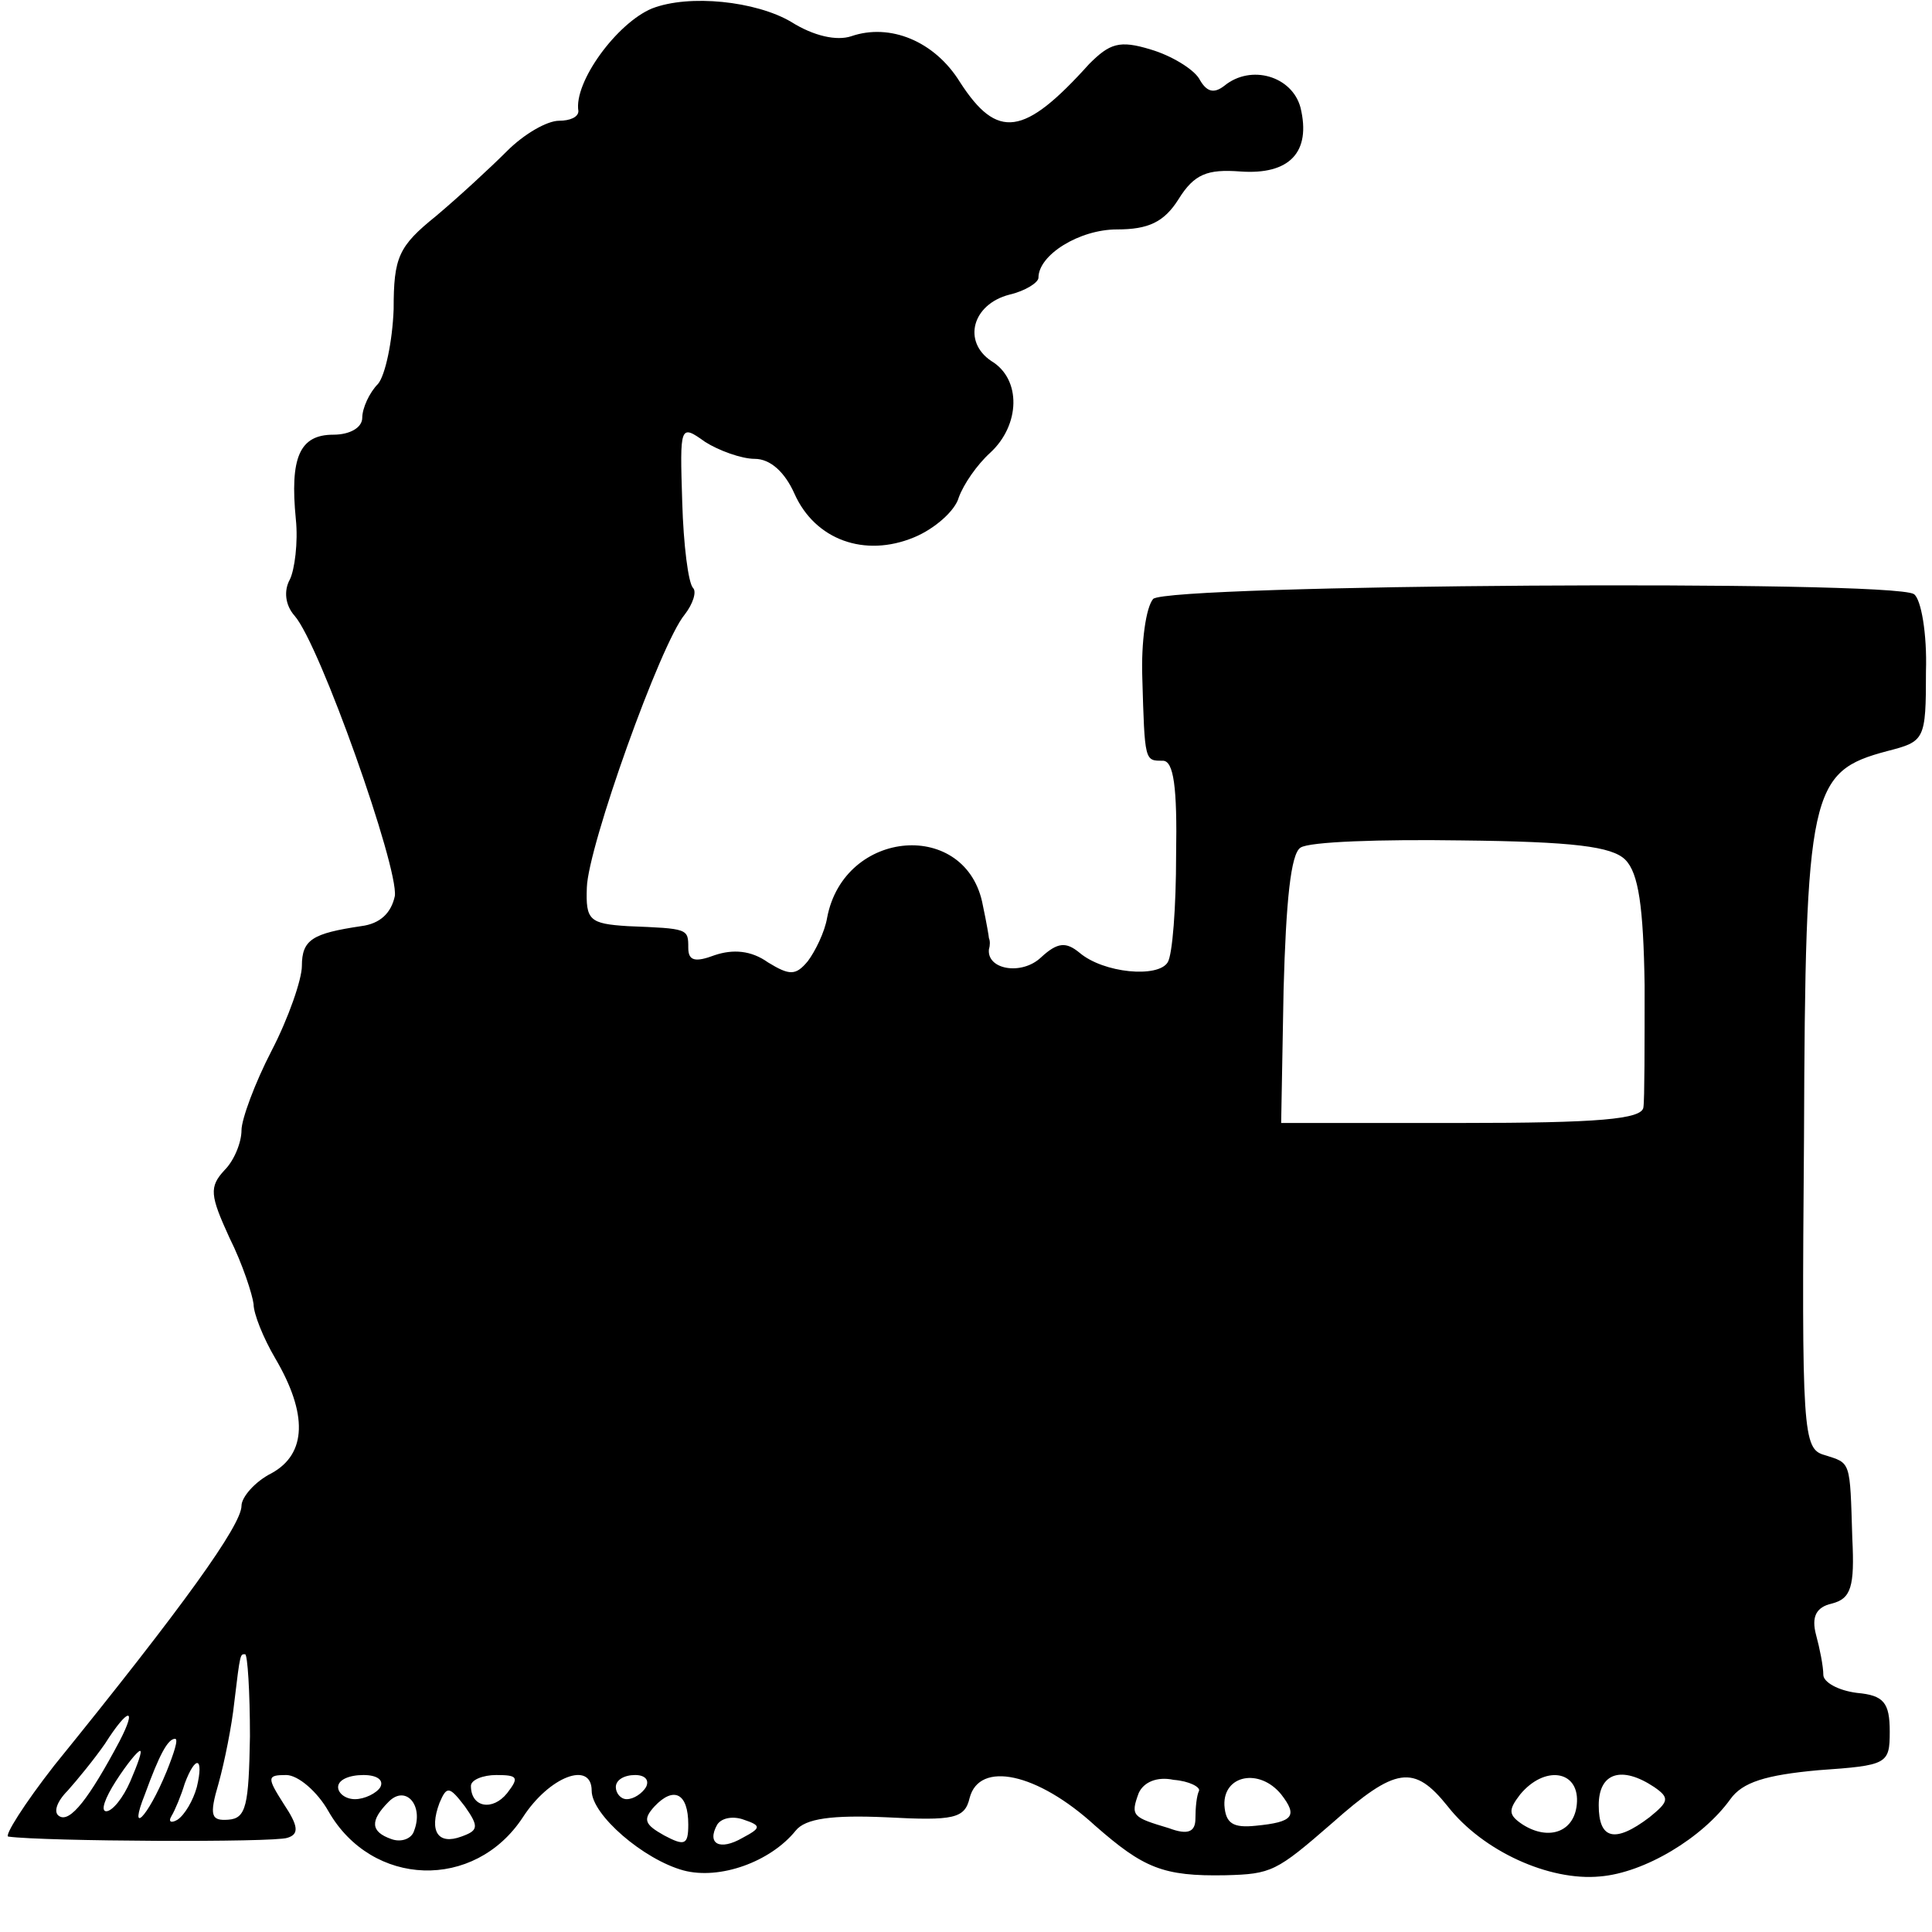
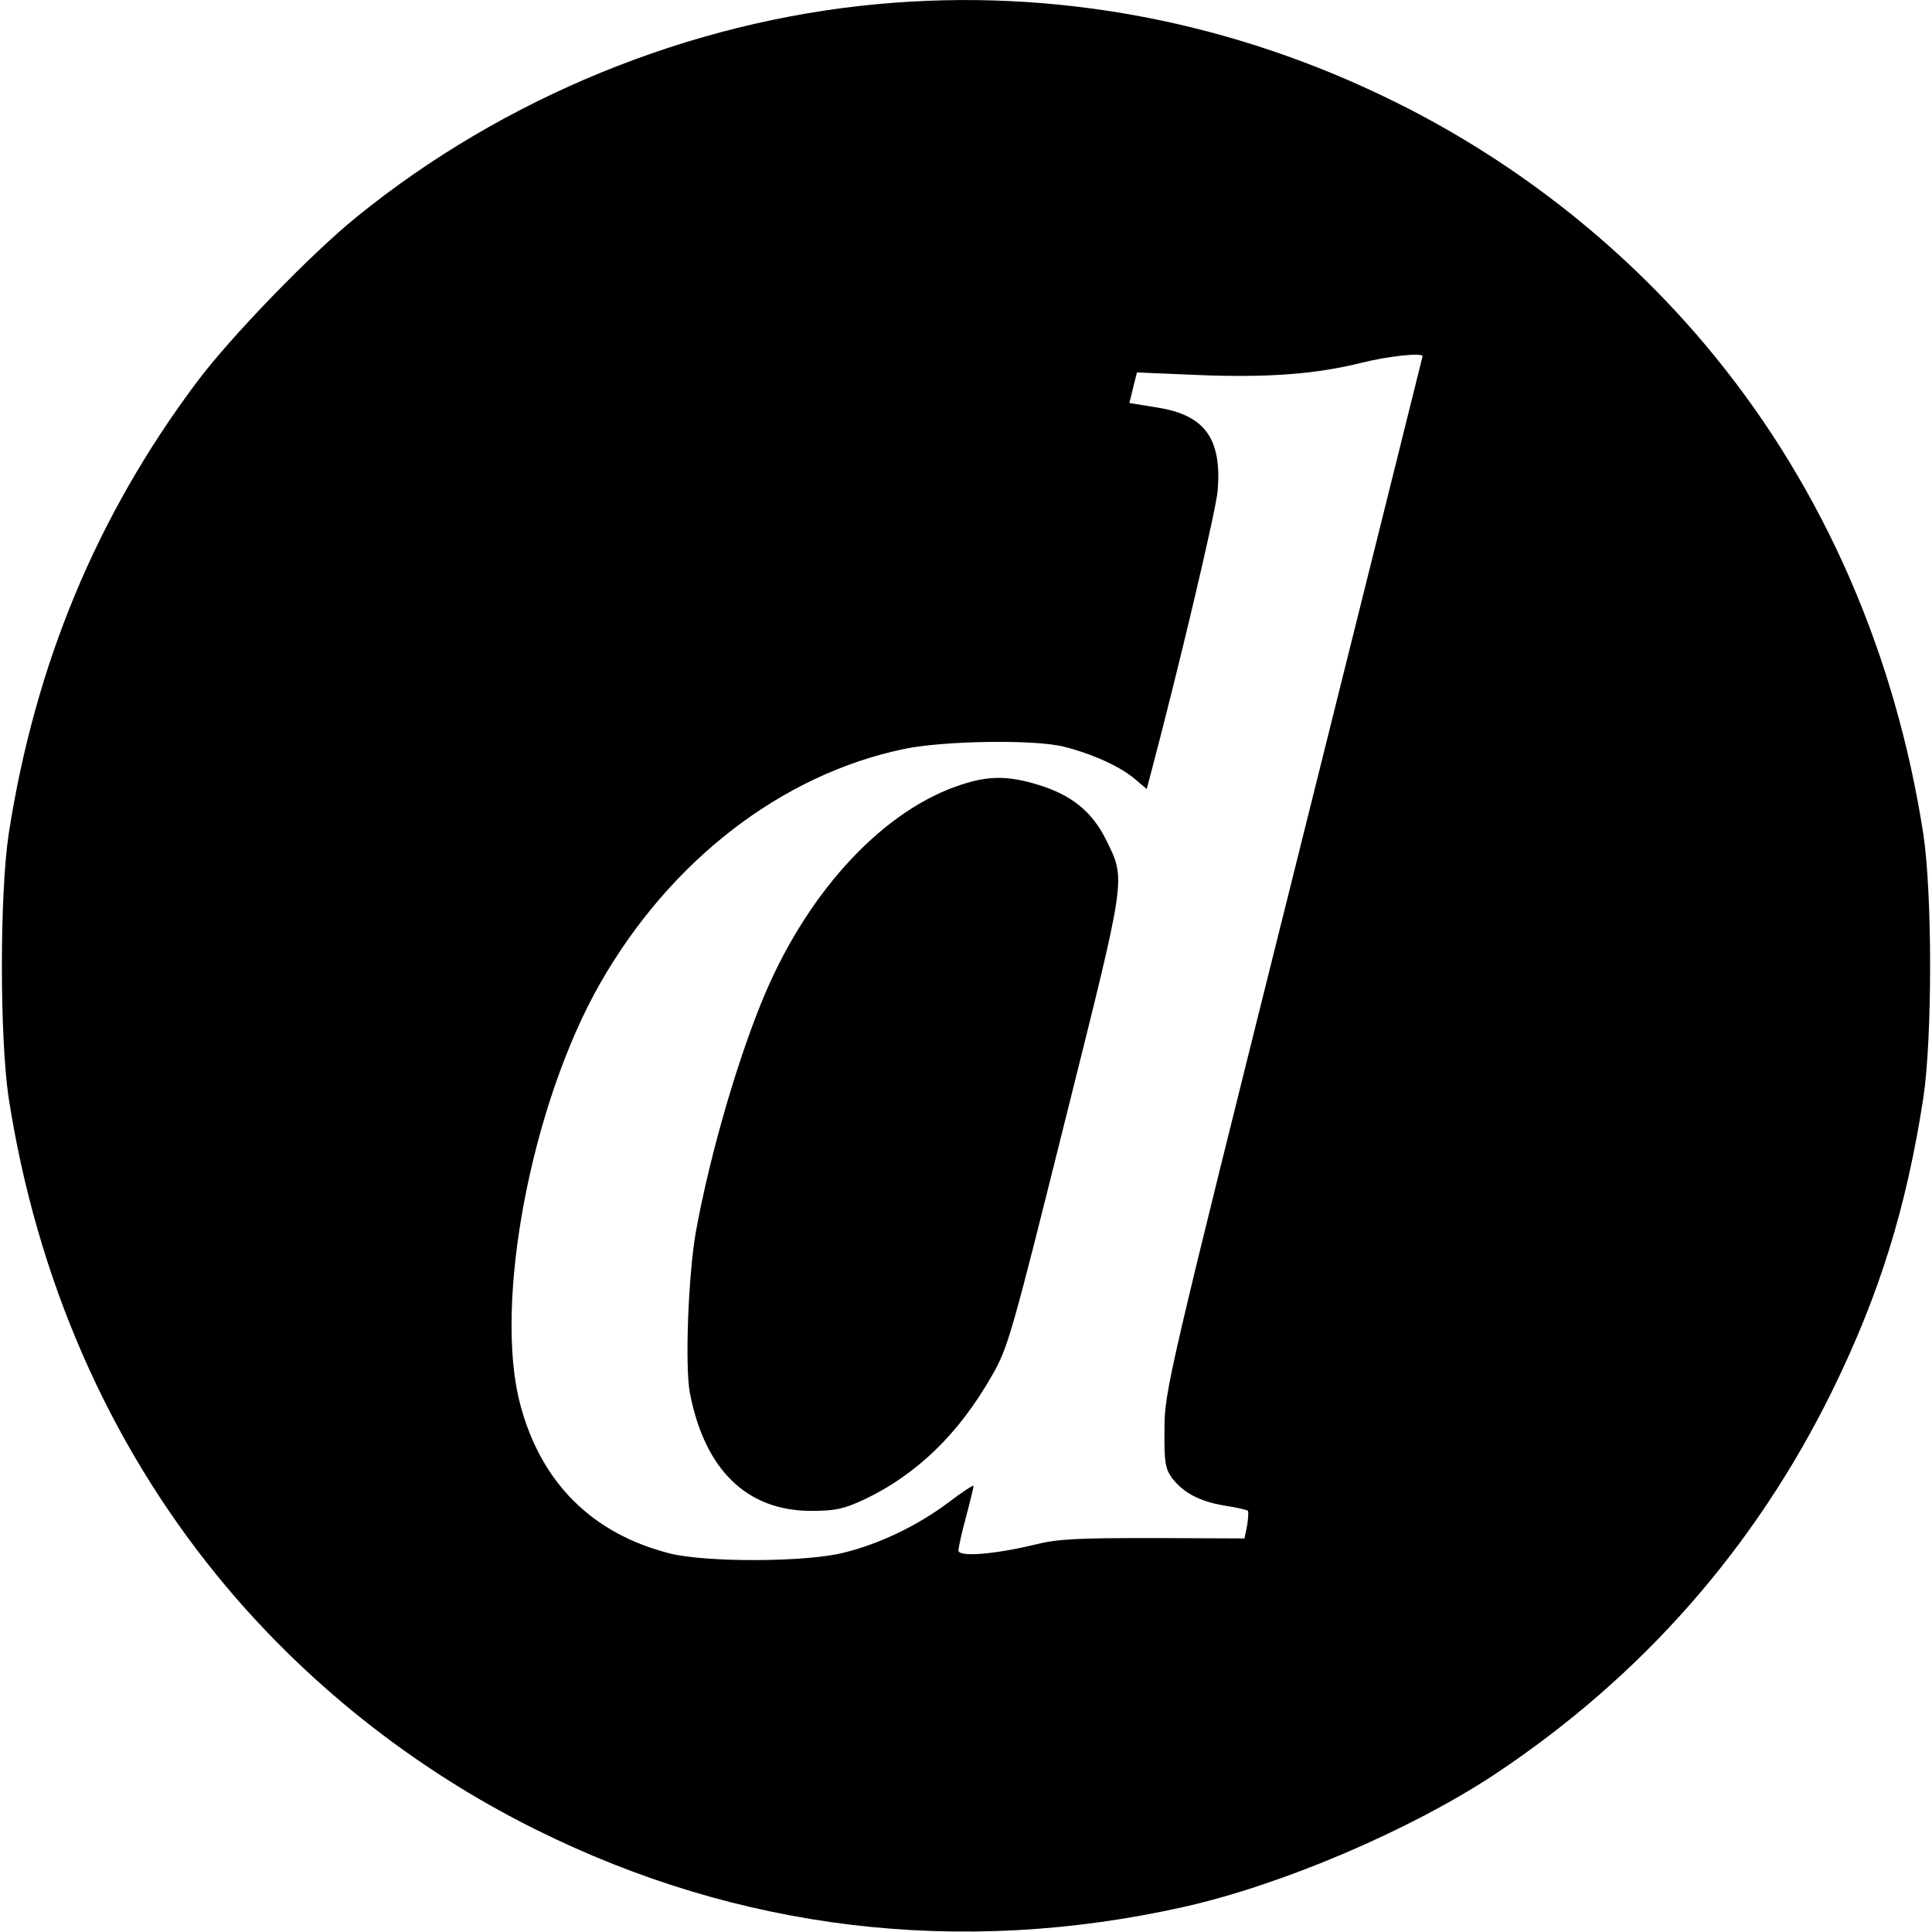
- <svg xmlns="http://www.w3.org/2000/svg" version="1.0" width="160pt" height="160pt" viewBox="0 0 160 160" preserveAspectRatio="xMidYMid meet">
-   <g transform="translate(0,160) scale(0.1,-0.1)" fill="#000000" stroke="none">
-     <path d="M540 1593 c-29 -12 -65 -61 -61 -85 0 -5 -7 -8 -16 -8 -10 0 -29 -11 -43 -25 -14 -14 -40 -38 -59 -54 -31 -25 -35 -34 -35 -77 -1 -27 -7 -55 -13 -62 -7 -7 -13 -20 -13 -28 0 -8 -10 -14 -24 -14 -28 0 -36 -19 -31 -70 2 -19 -1 -42 -5 -50 -5 -9 -4 -21 4 -30 21 -24 86 -208 83 -232 -3 -14 -12 -23 -28 -25 -40 -6 -49 -11 -49 -33 0 -11 -11 -43 -25 -70 -14 -27 -25 -57 -25 -66 0 -10 -6 -25 -14 -33 -13 -14 -12 -21 4 -56 11 -22 19 -47 20 -55 0 -8 8 -28 18 -45 27 -46 26 -79 -3 -95 -14 -7 -25 -20 -25 -27 0 -16 -48 -83 -155 -215 -25 -32 -42 -59 -38 -59 29 -4 220 -5 231 -1 10 3 9 10 -3 28 -14 22 -14 24 2 24 10 0 26 -14 35 -30 36 -63 121 -66 161 -5 22 34 57 47 57 22 0 -20 43 -57 76 -66 30 -8 72 7 93 33 8 10 30 13 75 11 56 -3 65 -1 69 16 8 31 56 21 104 -23 40 -35 56 -42 108 -41 38 1 42 3 88 43 53 47 68 49 96 14 29 -37 84 -62 126 -58 37 3 85 32 108 64 10 14 29 20 73 24 57 4 59 5 59 32 0 24 -5 30 -27 32 -16 2 -28 9 -28 15 0 7 -3 22 -6 33 -4 15 0 23 13 26 16 4 19 14 17 54 -2 65 -1 62 -23 69 -18 5 -19 18 -17 263 1 288 5 303 69 320 31 8 32 9 32 66 1 31 -4 60 -10 64 -19 12 -617 8 -630 -4 -6 -7 -10 -36 -9 -65 2 -70 2 -69 17 -69 9 0 12 -22 11 -78 0 -43 -3 -83 -7 -89 -8 -13 -53 -9 -73 8 -11 9 -18 9 -32 -4 -16 -15 -45 -10 -43 7 1 3 1 7 0 9 0 1 -2 13 -5 27 -13 72 -115 64 -129 -10 -2 -12 -10 -28 -16 -36 -10 -12 -15 -12 -33 -1 -14 10 -29 11 -44 6 -16 -6 -22 -5 -22 6 0 16 0 16 -50 18 -32 2 -35 5 -34 32 1 34 61 202 81 226 7 9 10 19 7 22 -4 4 -8 36 -9 71 -2 64 -2 65 19 50 11 -7 30 -14 41 -14 13 0 25 -11 33 -29 17 -38 58 -53 99 -36 17 7 34 22 37 33 4 11 15 27 26 37 25 23 26 61 1 76 -24 16 -16 47 15 55 13 3 24 10 24 14 0 19 34 40 65 40 26 0 39 6 51 25 13 21 24 25 51 23 41 -3 59 16 50 53 -7 26 -41 36 -63 18 -9 -7 -15 -5 -21 6 -5 8 -23 19 -40 24 -26 8 -34 5 -51 -12 -54 -60 -76 -63 -107 -15 -21 34 -58 49 -90 38 -12 -4 -31 0 -50 12 -29 17 -84 23 -115 11z m806 -705 c11 -11 15 -39 16 -104 0 -49 0 -95 -1 -101 -1 -10 -38 -13 -151 -13 l-149 0 2 110 c2 74 6 113 14 118 7 5 67 7 133 6 93 -1 125 -5 136 -16z m-1139 -726 c-1 -57 -3 -68 -18 -69 -14 -1 -16 3 -8 30 5 18 11 48 13 67 5 42 5 40 9 40 2 0 4 -31 4 -68z m-108 -4 c-25 -47 -41 -68 -50 -62 -5 3 -2 12 7 21 8 9 22 26 31 39 19 30 27 31 12 2z m39 -25 c-16 -39 -32 -54 -18 -19 12 33 19 46 25 46 3 0 -1 -12 -7 -27z m-30 -8 c-6 -14 -15 -25 -20 -25 -5 0 -1 11 8 25 9 14 18 25 20 25 2 0 -2 -11 -8 -25z m55 -5 c-3 -11 -10 -23 -16 -27 -5 -3 -8 -2 -5 3 3 5 8 17 11 27 9 24 16 22 10 -3z m152 0 c-3 -5 -13 -10 -21 -10 -8 0 -14 5 -14 10 0 6 9 10 21 10 11 0 17 -4 14 -10z m105 -5 c-12 -15 -30 -12 -30 6 0 5 10 9 21 9 18 0 19 -2 9 -15z m115 5 c-3 -5 -10 -10 -16 -10 -5 0 -9 5 -9 10 0 6 7 10 16 10 8 0 12 -4 9 -10z m458 -3 c-2 -4 -3 -14 -3 -23 0 -11 -6 -14 -22 -8 -30 9 -32 10 -25 29 4 9 15 14 29 11 13 -1 22 -6 21 -9z m68 -3 c14 -18 10 -23 -21 -26 -19 -2 -25 2 -26 17 -1 25 29 31 47 9z m245 -6 c-1 -25 -23 -33 -45 -19 -12 8 -12 12 -2 25 20 24 48 20 47 -6z m64 12 c13 -9 12 -12 -4 -25 -29 -22 -42 -18 -42 10 0 27 19 33 46 15z m-1027 -36 c-2 -7 -11 -10 -19 -7 -17 6 -18 15 -2 31 14 14 29 -3 21 -24z m39 -5 c-19 -7 -27 4 -18 28 6 14 8 14 21 -3 12 -17 11 -20 -3 -25z m188 10 c0 -17 -3 -18 -20 -9 -16 9 -18 13 -8 24 16 17 28 11 28 -15z m45 -11 c-19 -11 -30 -5 -21 11 4 6 14 7 22 4 15 -5 14 -7 -1 -15z" />
+ <svg xmlns="http://www.w3.org/2000/svg" version="1.0" width="512pt" height="512pt" viewBox="0 0 512 512" preserveAspectRatio="xMidYMid meet">
+   <g transform="translate(0,512) scale(0.1,-0.1)" fill="#000000" stroke="none">
+     <path d="M2325 5109 c-498 -46 -991 -248 -1380 -564 -121 -98 -334 -318 -423 -437 -266 -355 -429 -748 -499 -1198 -24 -161 -24 -539 0 -700 74 -476 262 -909 552 -1265 227 -279 519 -512 846 -674 537 -267 1123 -337 1714 -205 261 58 603 204 828 353 389 259 688 599 893 1016 125 255 196 484 241 775 24 161 24 539 0 700 -74 476 -262 909 -552 1265 -227 279 -519 512 -846 674 -431 214 -903 304 -1374 260z m1445 -933 c0 -1 -154 -619 -342 -1372 -334 -1337 -342 -1371 -342 -1471 -1 -88 2 -105 20 -130 30 -39 73 -62 139 -73 32 -5 60 -11 62 -14 2 -2 1 -20 -2 -39 l-7 -34 -241 1 c-203 0 -254 -2 -317 -18 -104 -25 -200 -33 -200 -15 0 8 9 48 20 89 11 41 20 78 20 82 0 4 -30 -16 -67 -44 -80 -60 -180 -109 -278 -133 -98 -25 -362 -26 -459 -2 -206 52 -342 187 -397 394 -72 268 29 798 212 1118 186 325 480 552 804 620 104 22 348 26 425 6 75 -19 148 -52 187 -85 l32 -27 10 38 c74 279 174 702 178 753 11 138 -34 200 -160 220 l-74 12 10 41 10 40 166 -7 c179 -7 307 2 431 33 67 17 160 27 160 17z" />
+     <path d="M2549 3041 c-203 -65 -401 -274 -520 -551 -71 -166 -147 -426 -185 -635 -20 -115 -29 -353 -16 -425 39 -205 151 -314 322 -314 63 0 86 5 140 30 139 66 251 174 339 329 42 72 53 112 193 673 165 660 162 638 109 747 -37 74 -91 118 -179 145 -78 24 -130 25 -203 1z" />
  </g>
</svg>
